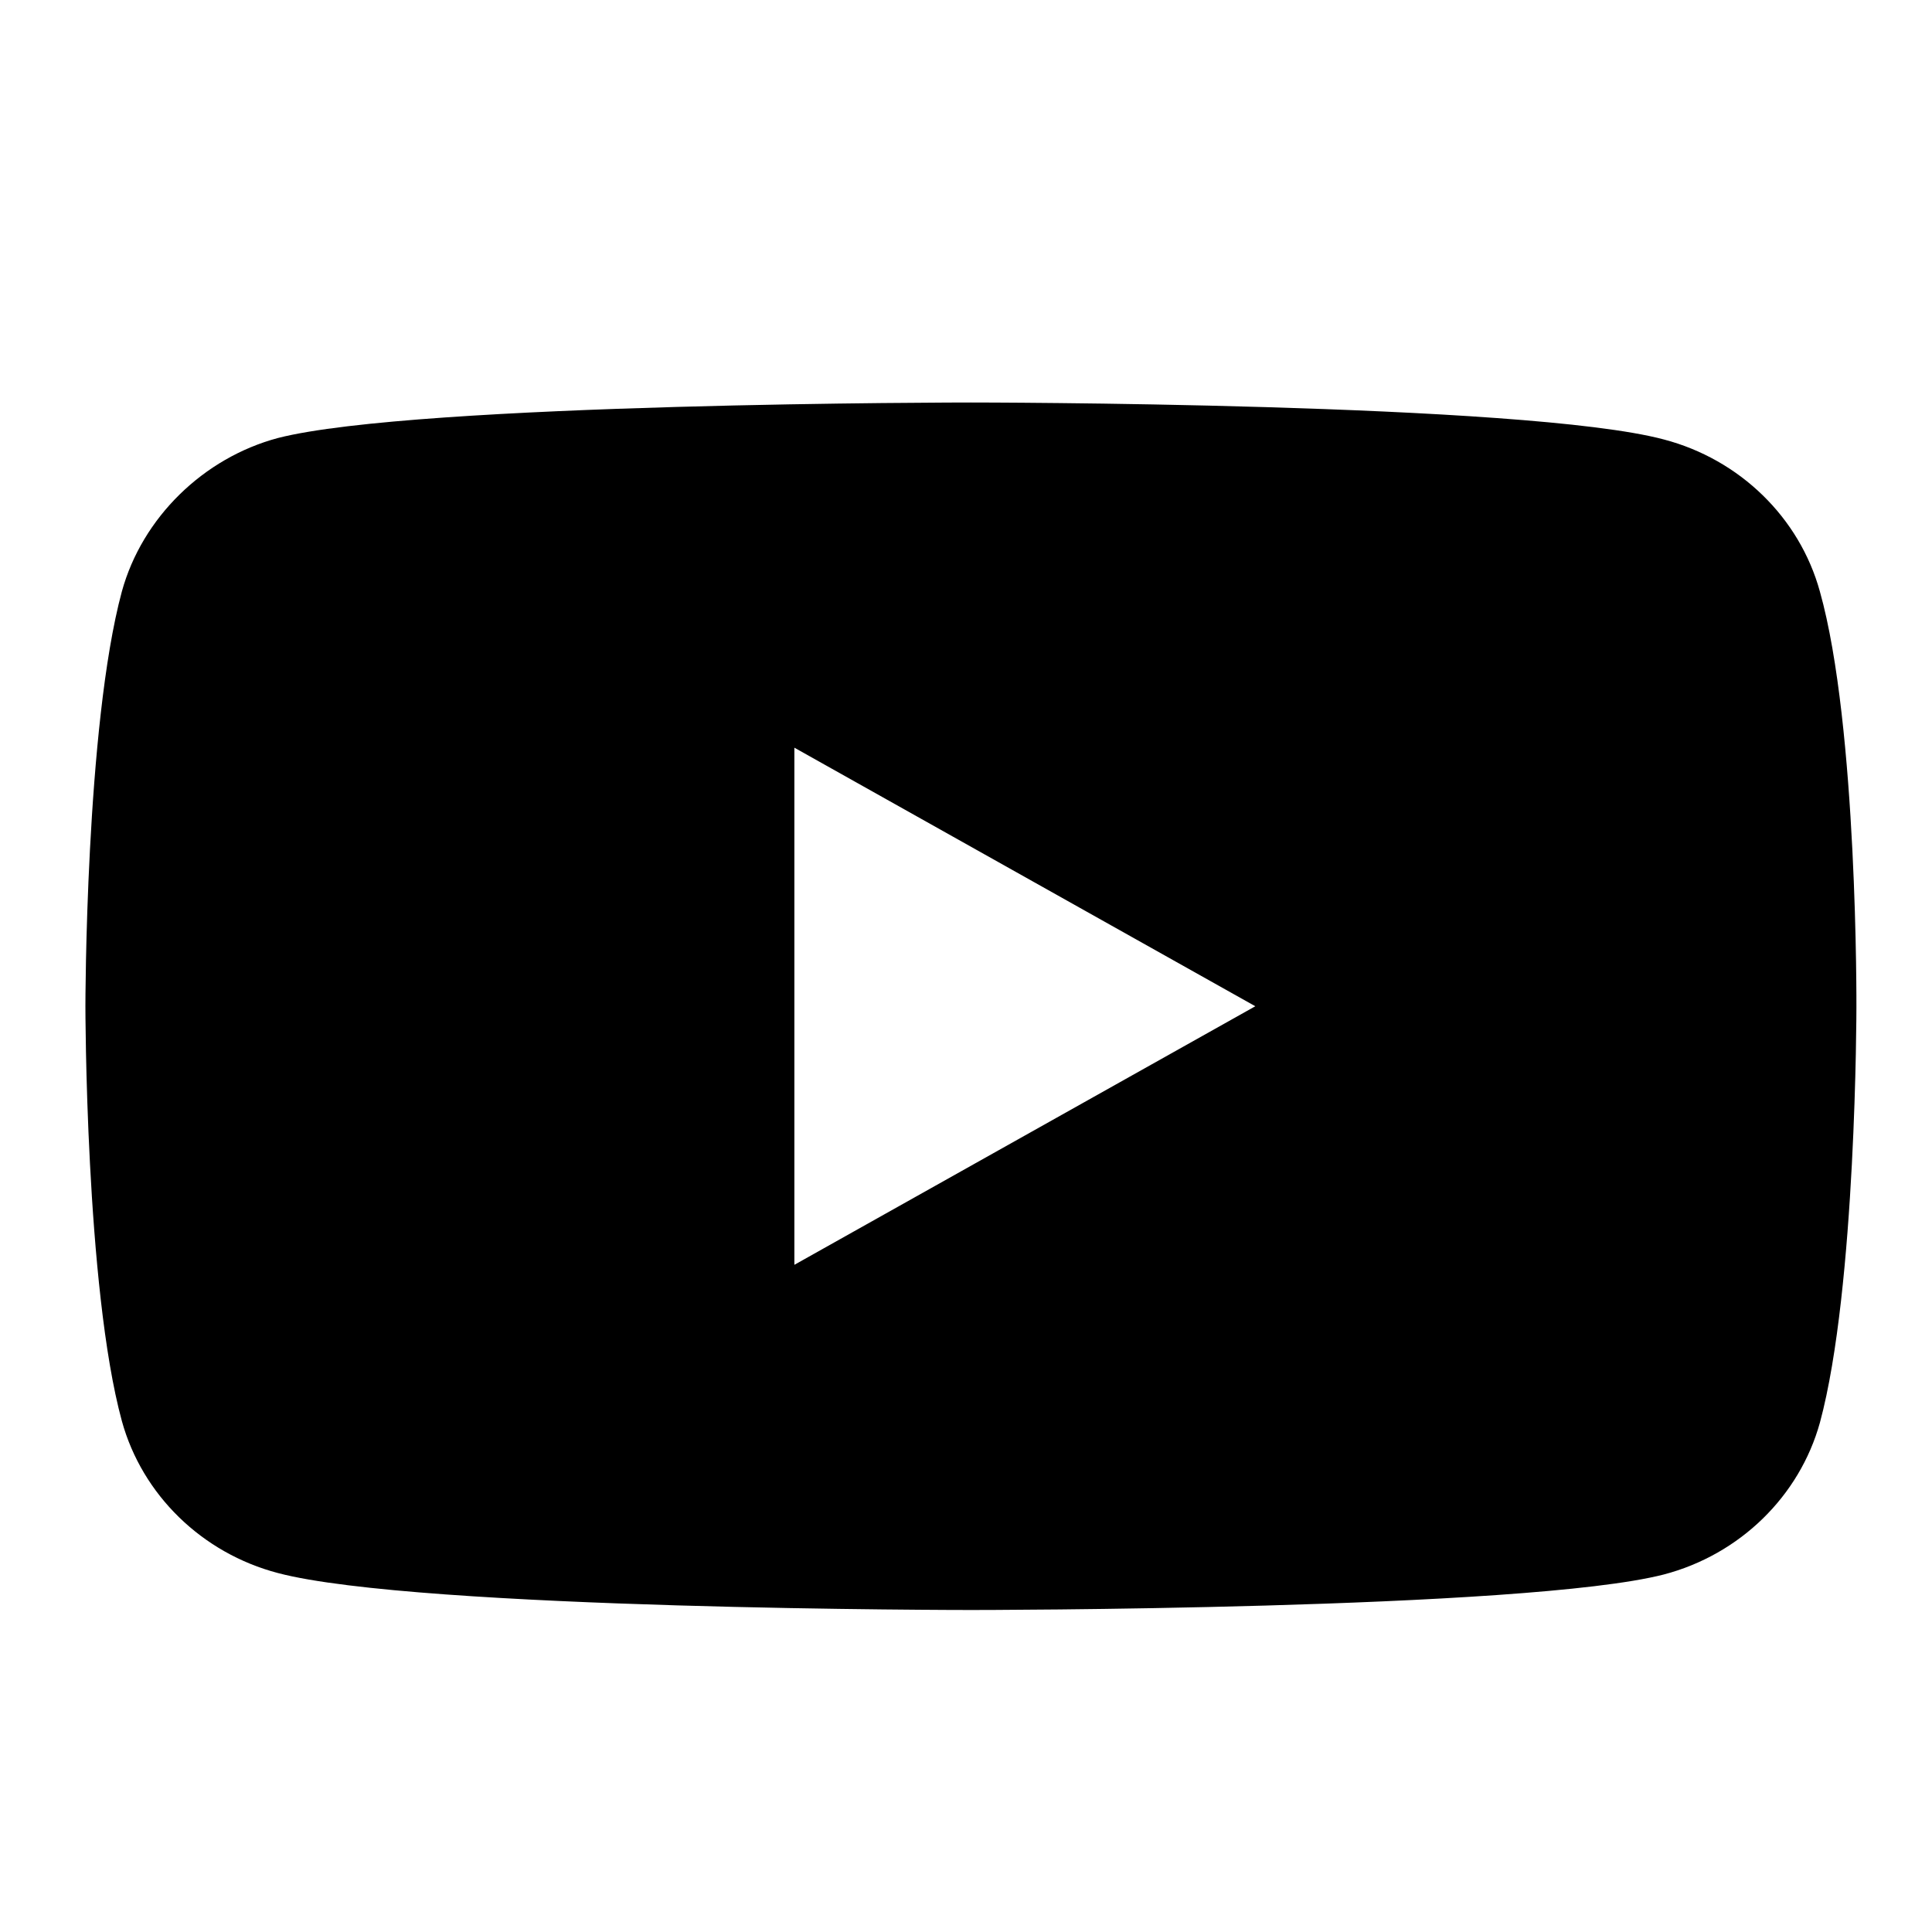
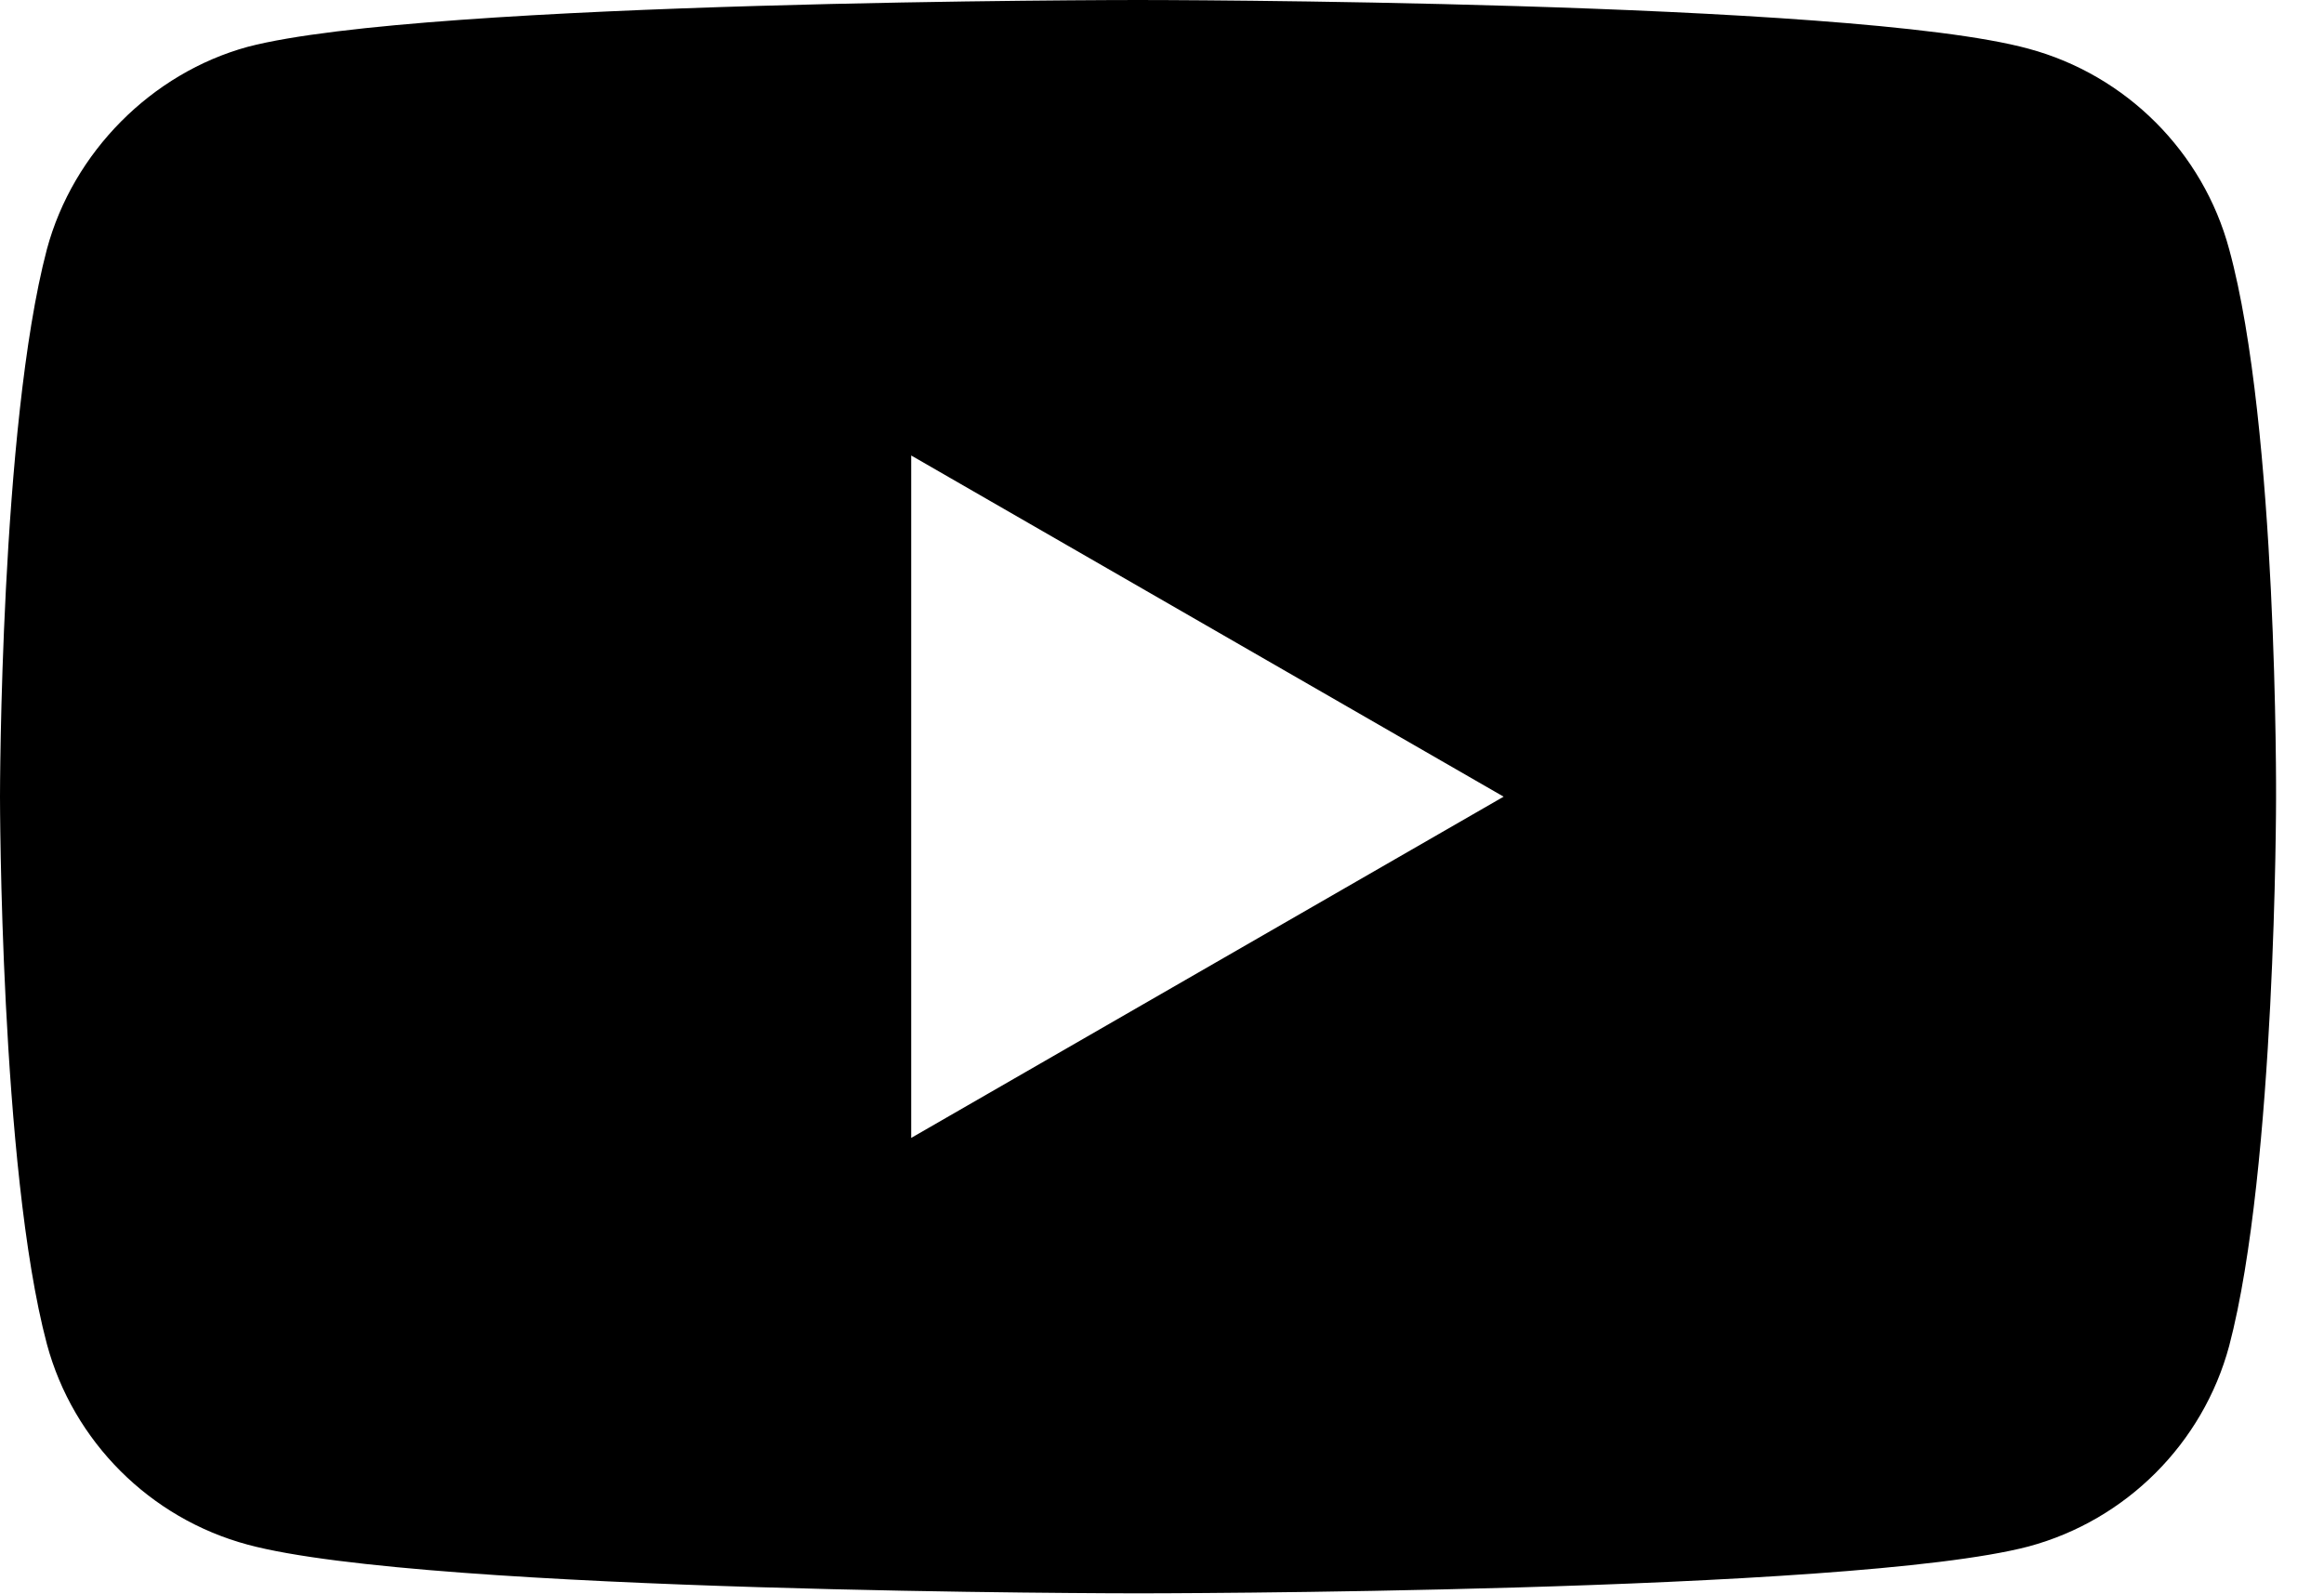
- <svg xmlns="http://www.w3.org/2000/svg" width="24" height="24" viewBox="0 0 24 24" fill="currentColor">
-   <path d="M22.607 7.347C22.354 6.429 21.611 5.706 20.668 5.459C18.947 5 12.06 5 12.06 5C12.06 5 5.174 5 3.453 5.441C2.528 5.688 1.767 6.429 1.514 7.347C1.061 9.023 1.061 12.5 1.061 12.5C1.061 12.5 1.061 15.994 1.514 17.653C1.767 18.57 2.51 19.294 3.453 19.541C5.192 20 12.061 20 12.061 20C12.061 20 18.947 20 20.668 19.559C21.611 19.312 22.354 18.588 22.608 17.671C23.061 15.994 23.061 12.518 23.061 12.518C23.061 12.518 23.079 9.023 22.607 7.347ZM9.868 15.712V9.288L15.594 12.5L9.868 15.712Z" />
+ <svg xmlns="http://www.w3.org/2000/svg" width="35" height="24" viewBox="0 0 35 24">
+   <path d="M17.139 0C17.139 0 27.868 0 30.551 0.734C32.019 1.13 33.177 2.287 33.572 3.755C34.306 6.435 34.278 12.018 34.278 12.028C34.278 12.028 34.278 17.591 33.572 20.273C33.177 21.742 32.019 22.899 30.551 23.294C27.868 24 17.139 24 17.139 24C17.075 24 6.431 23.997 3.728 23.266C2.259 22.87 1.101 21.713 0.706 20.245C0 17.591 0 12 0 12C4.09041e-06 11.973 0.002 6.431 0.706 3.755C1.101 2.287 2.288 1.101 3.728 0.706C6.403 0.002 17.075 6.31487e-06 17.139 0ZM13.723 17.14L22.645 12L13.723 6.861V17.14Z" fill="currentColor" />
</svg>
